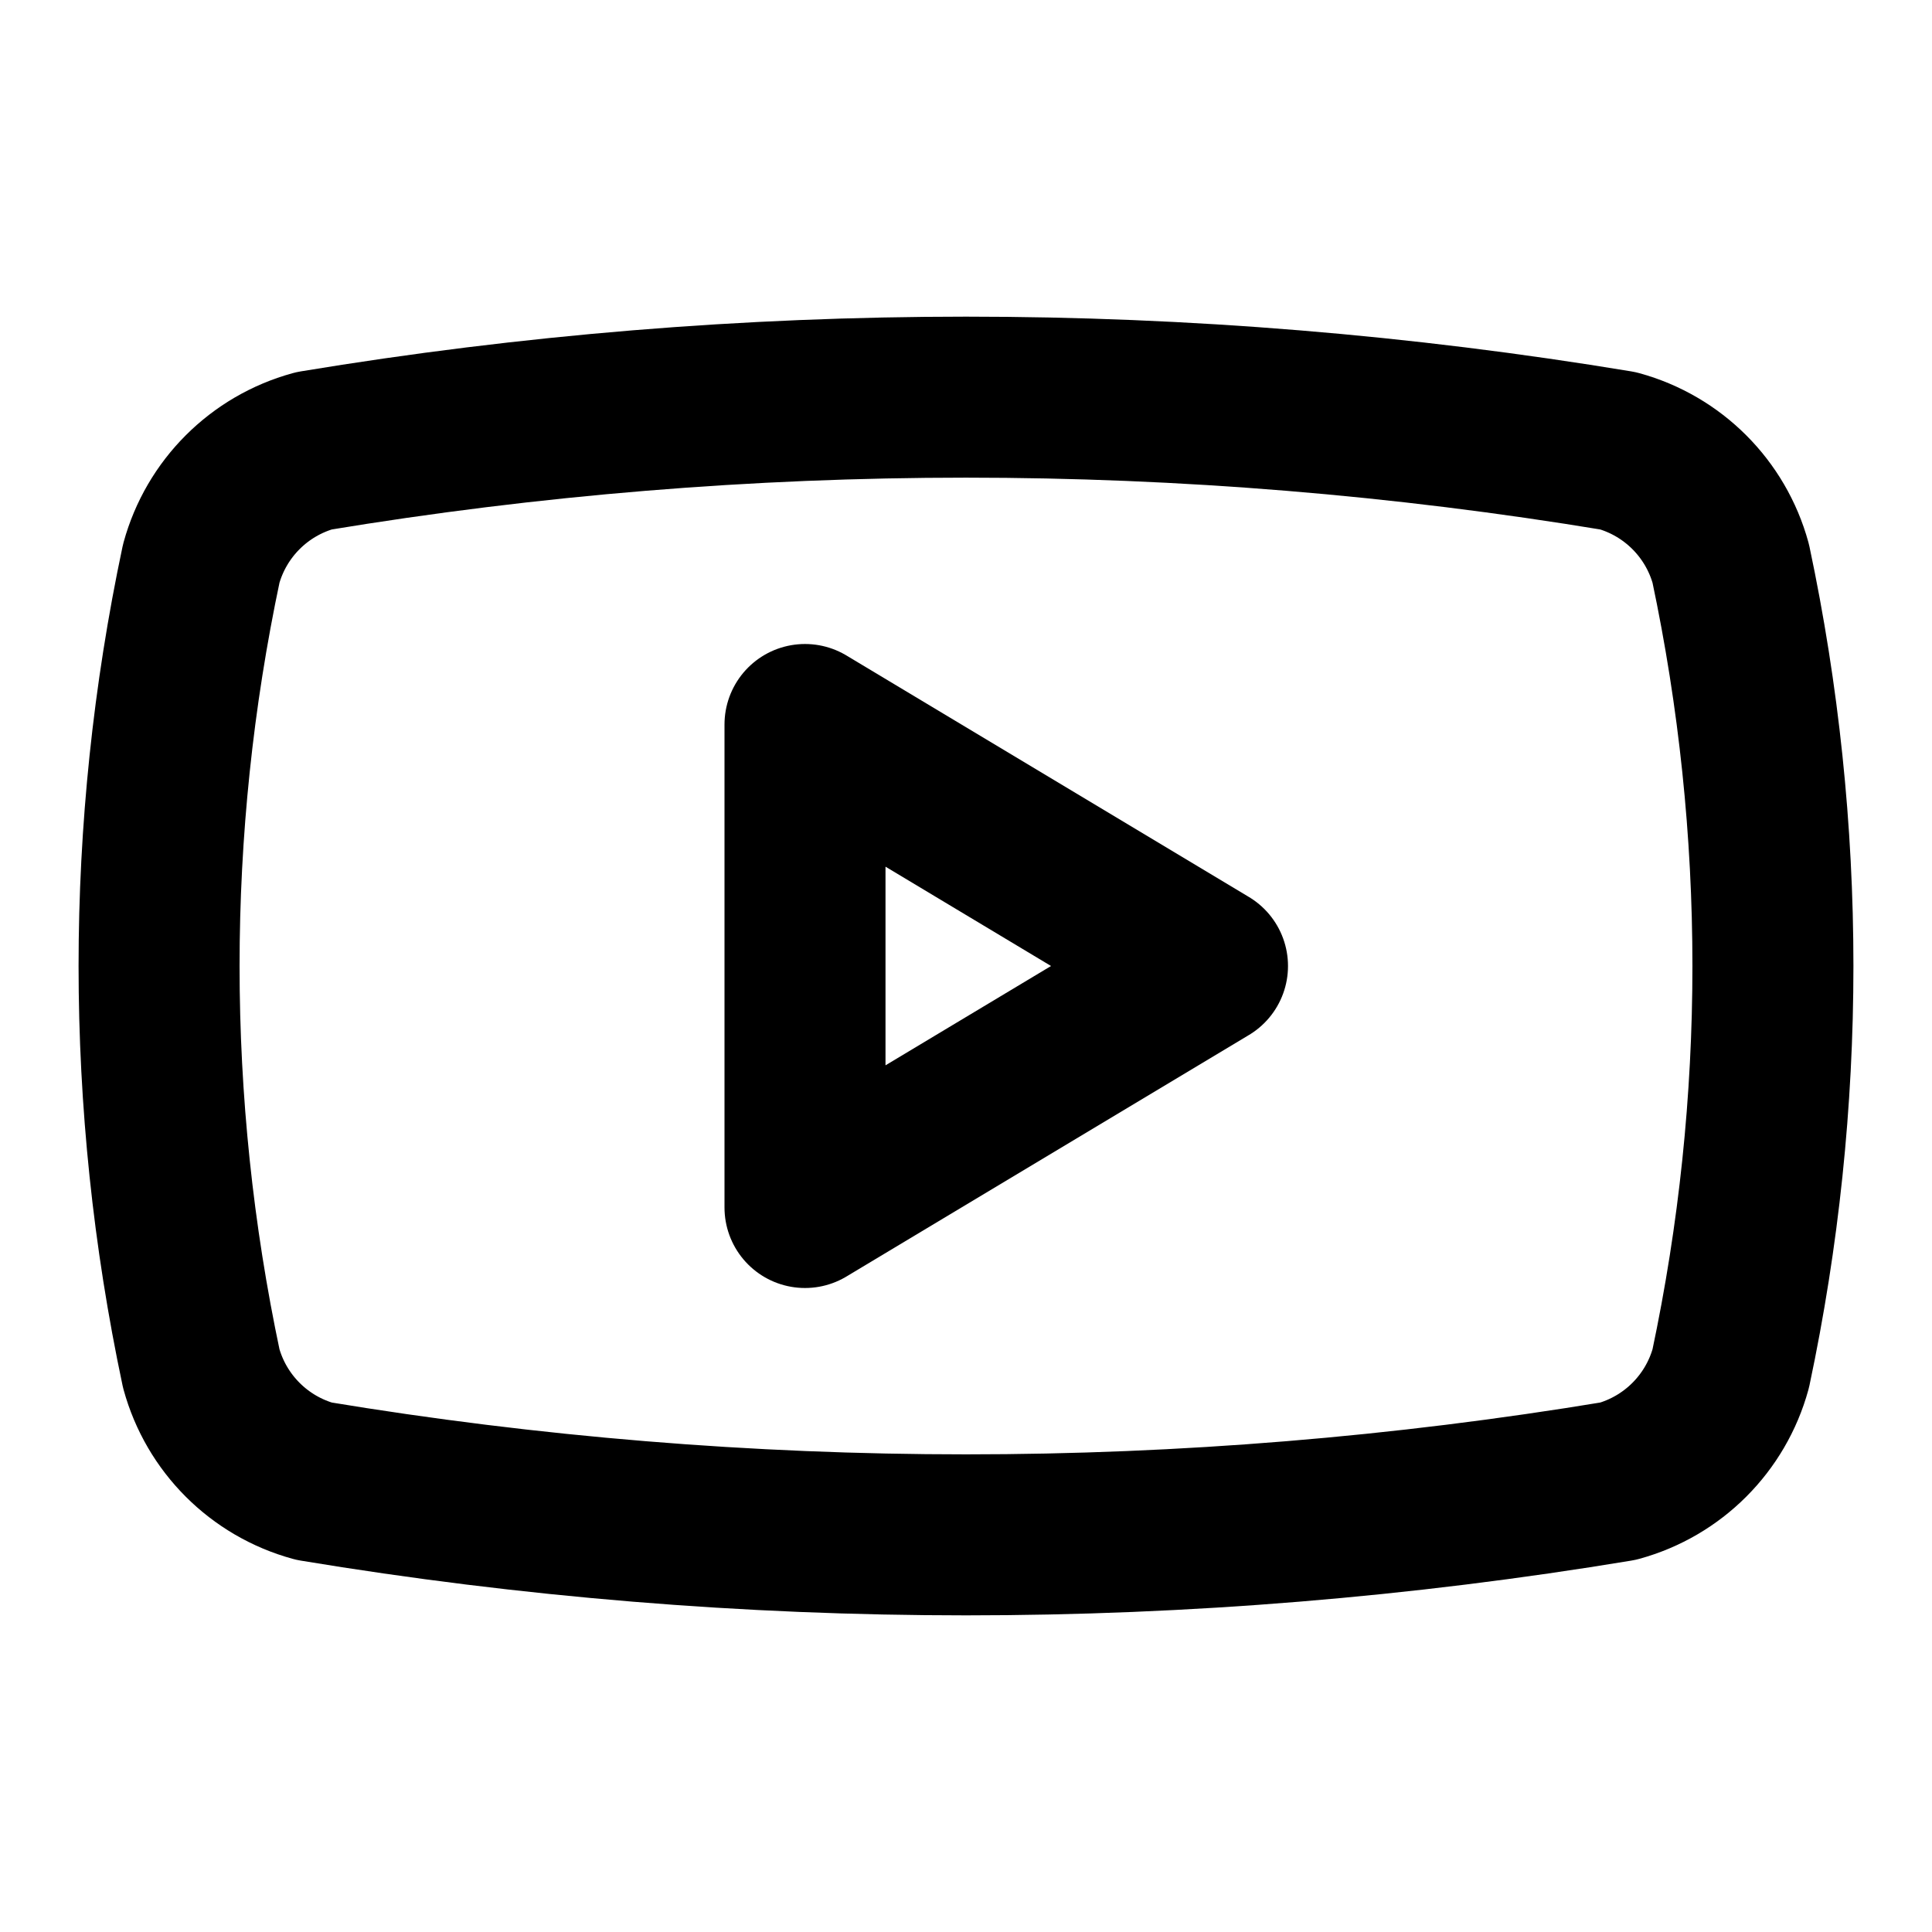
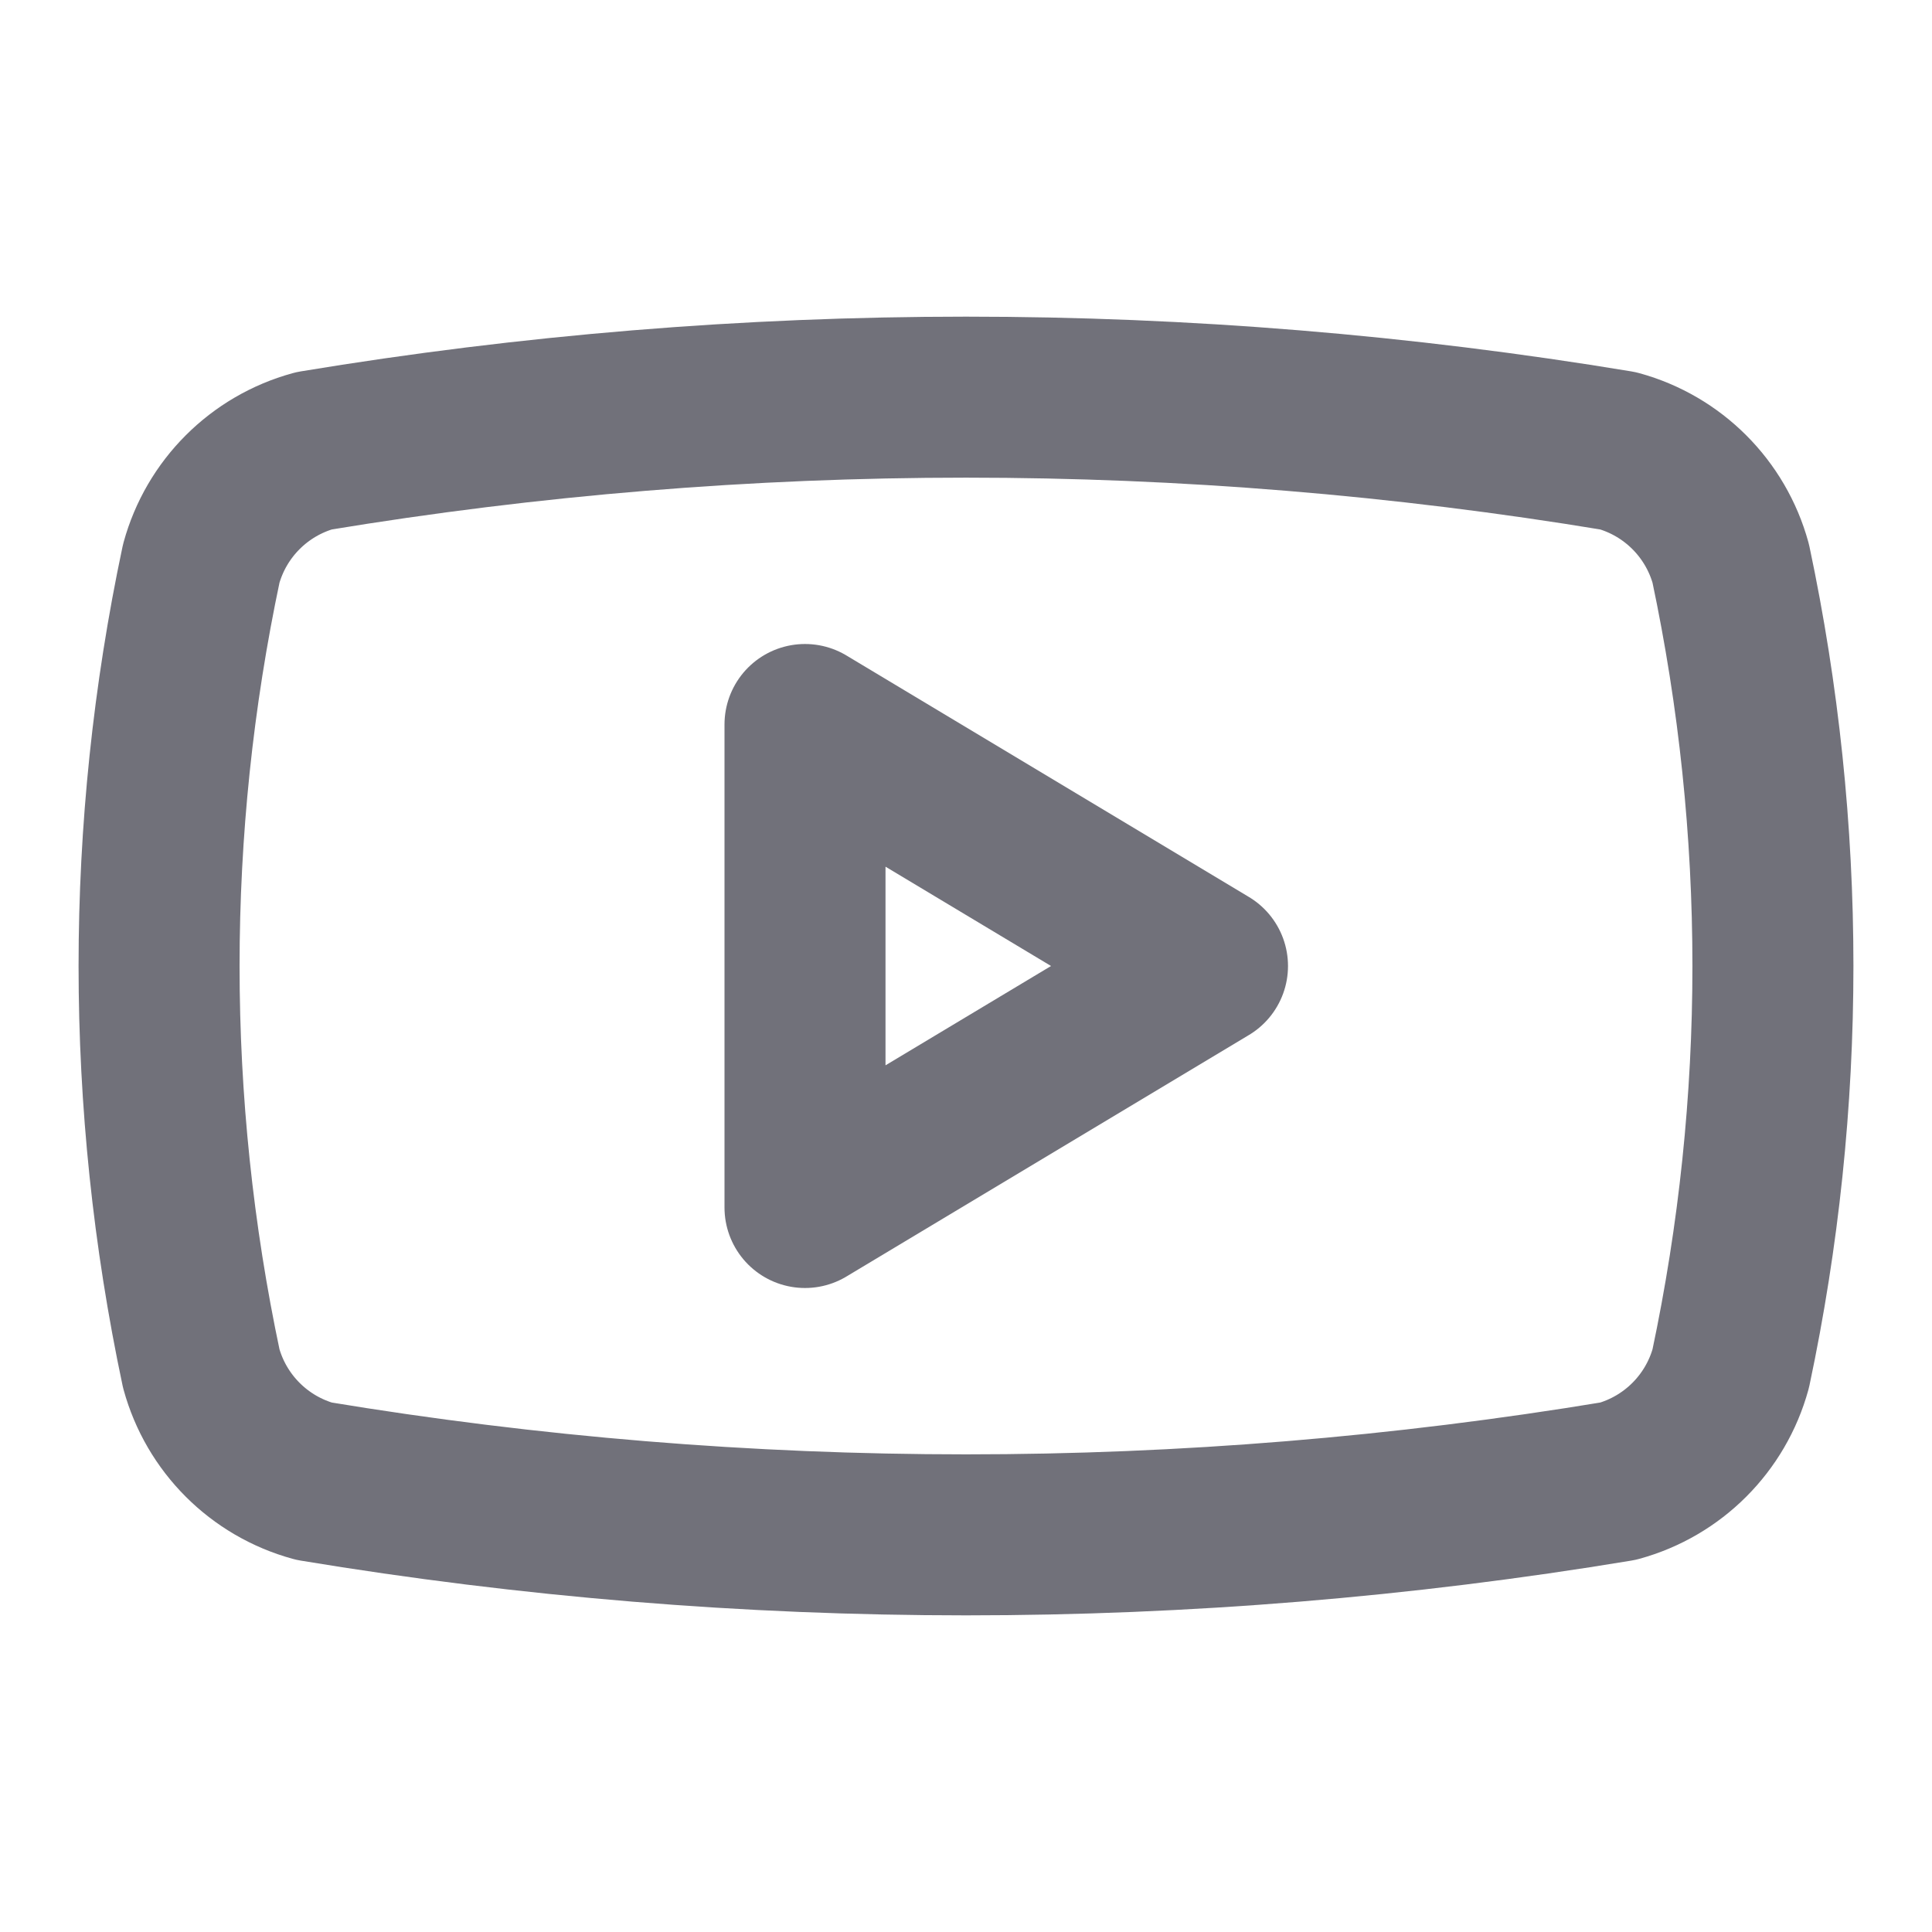
- <svg xmlns="http://www.w3.org/2000/svg" width="24" height="24" viewBox="0 0 24 24" fill="none" stroke="currentColor" stroke-width="2" stroke-linecap="round" stroke-linejoin="round" class="lucide lucide-youtube">
+ <svg xmlns="http://www.w3.org/2000/svg" width="24" height="24" viewBox="0 0 24 24" fill="none" stroke="#71717a" stroke-width="2" stroke-linecap="round" stroke-linejoin="round" class="lucide lucide-youtube">
  <path d="M2.5 17a24.12 24.12 0 0 1 0-10 2 2 0 0 1 1.4-1.4 49.56 49.56 0 0 1 16.2 0A2 2 0 0 1 21.5 7a24.12 24.12 0 0 1 0 10 2 2 0 0 1-1.4 1.4 49.55 49.55 0 0 1-16.2 0A2 2 0 0 1 2.5 17" />
  <path d="m10 15 5-3-5-3z" />
</svg>
